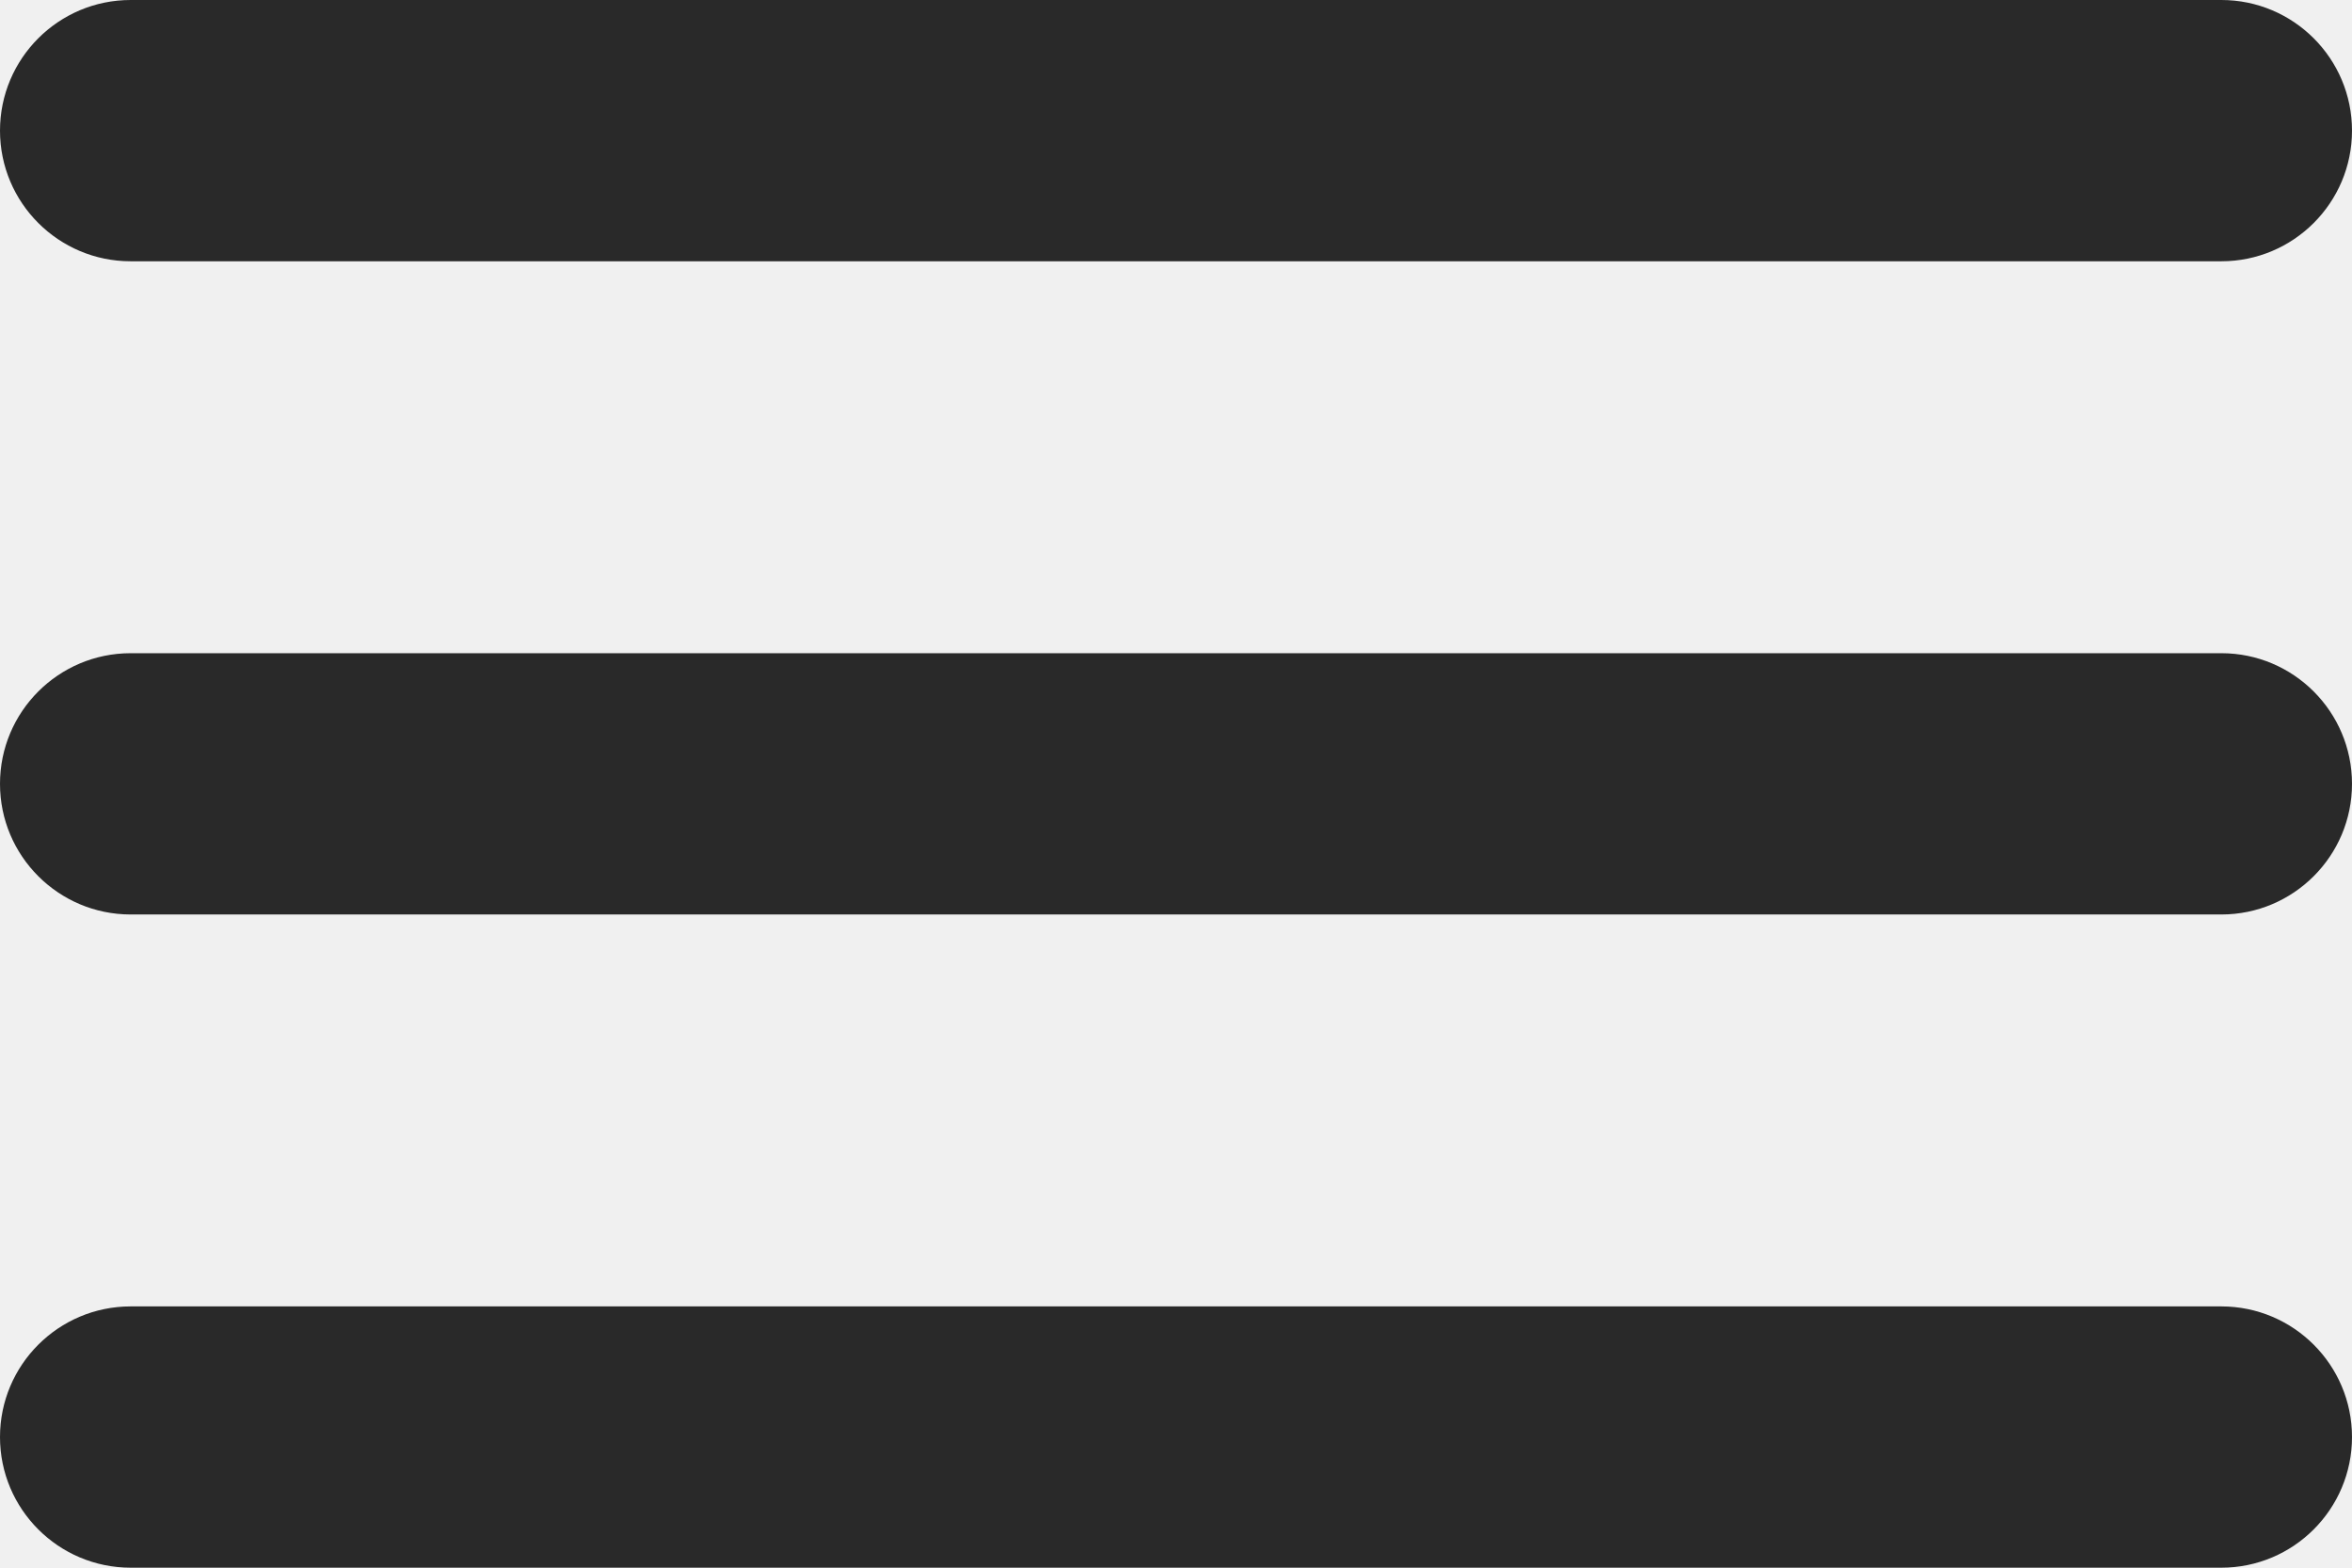
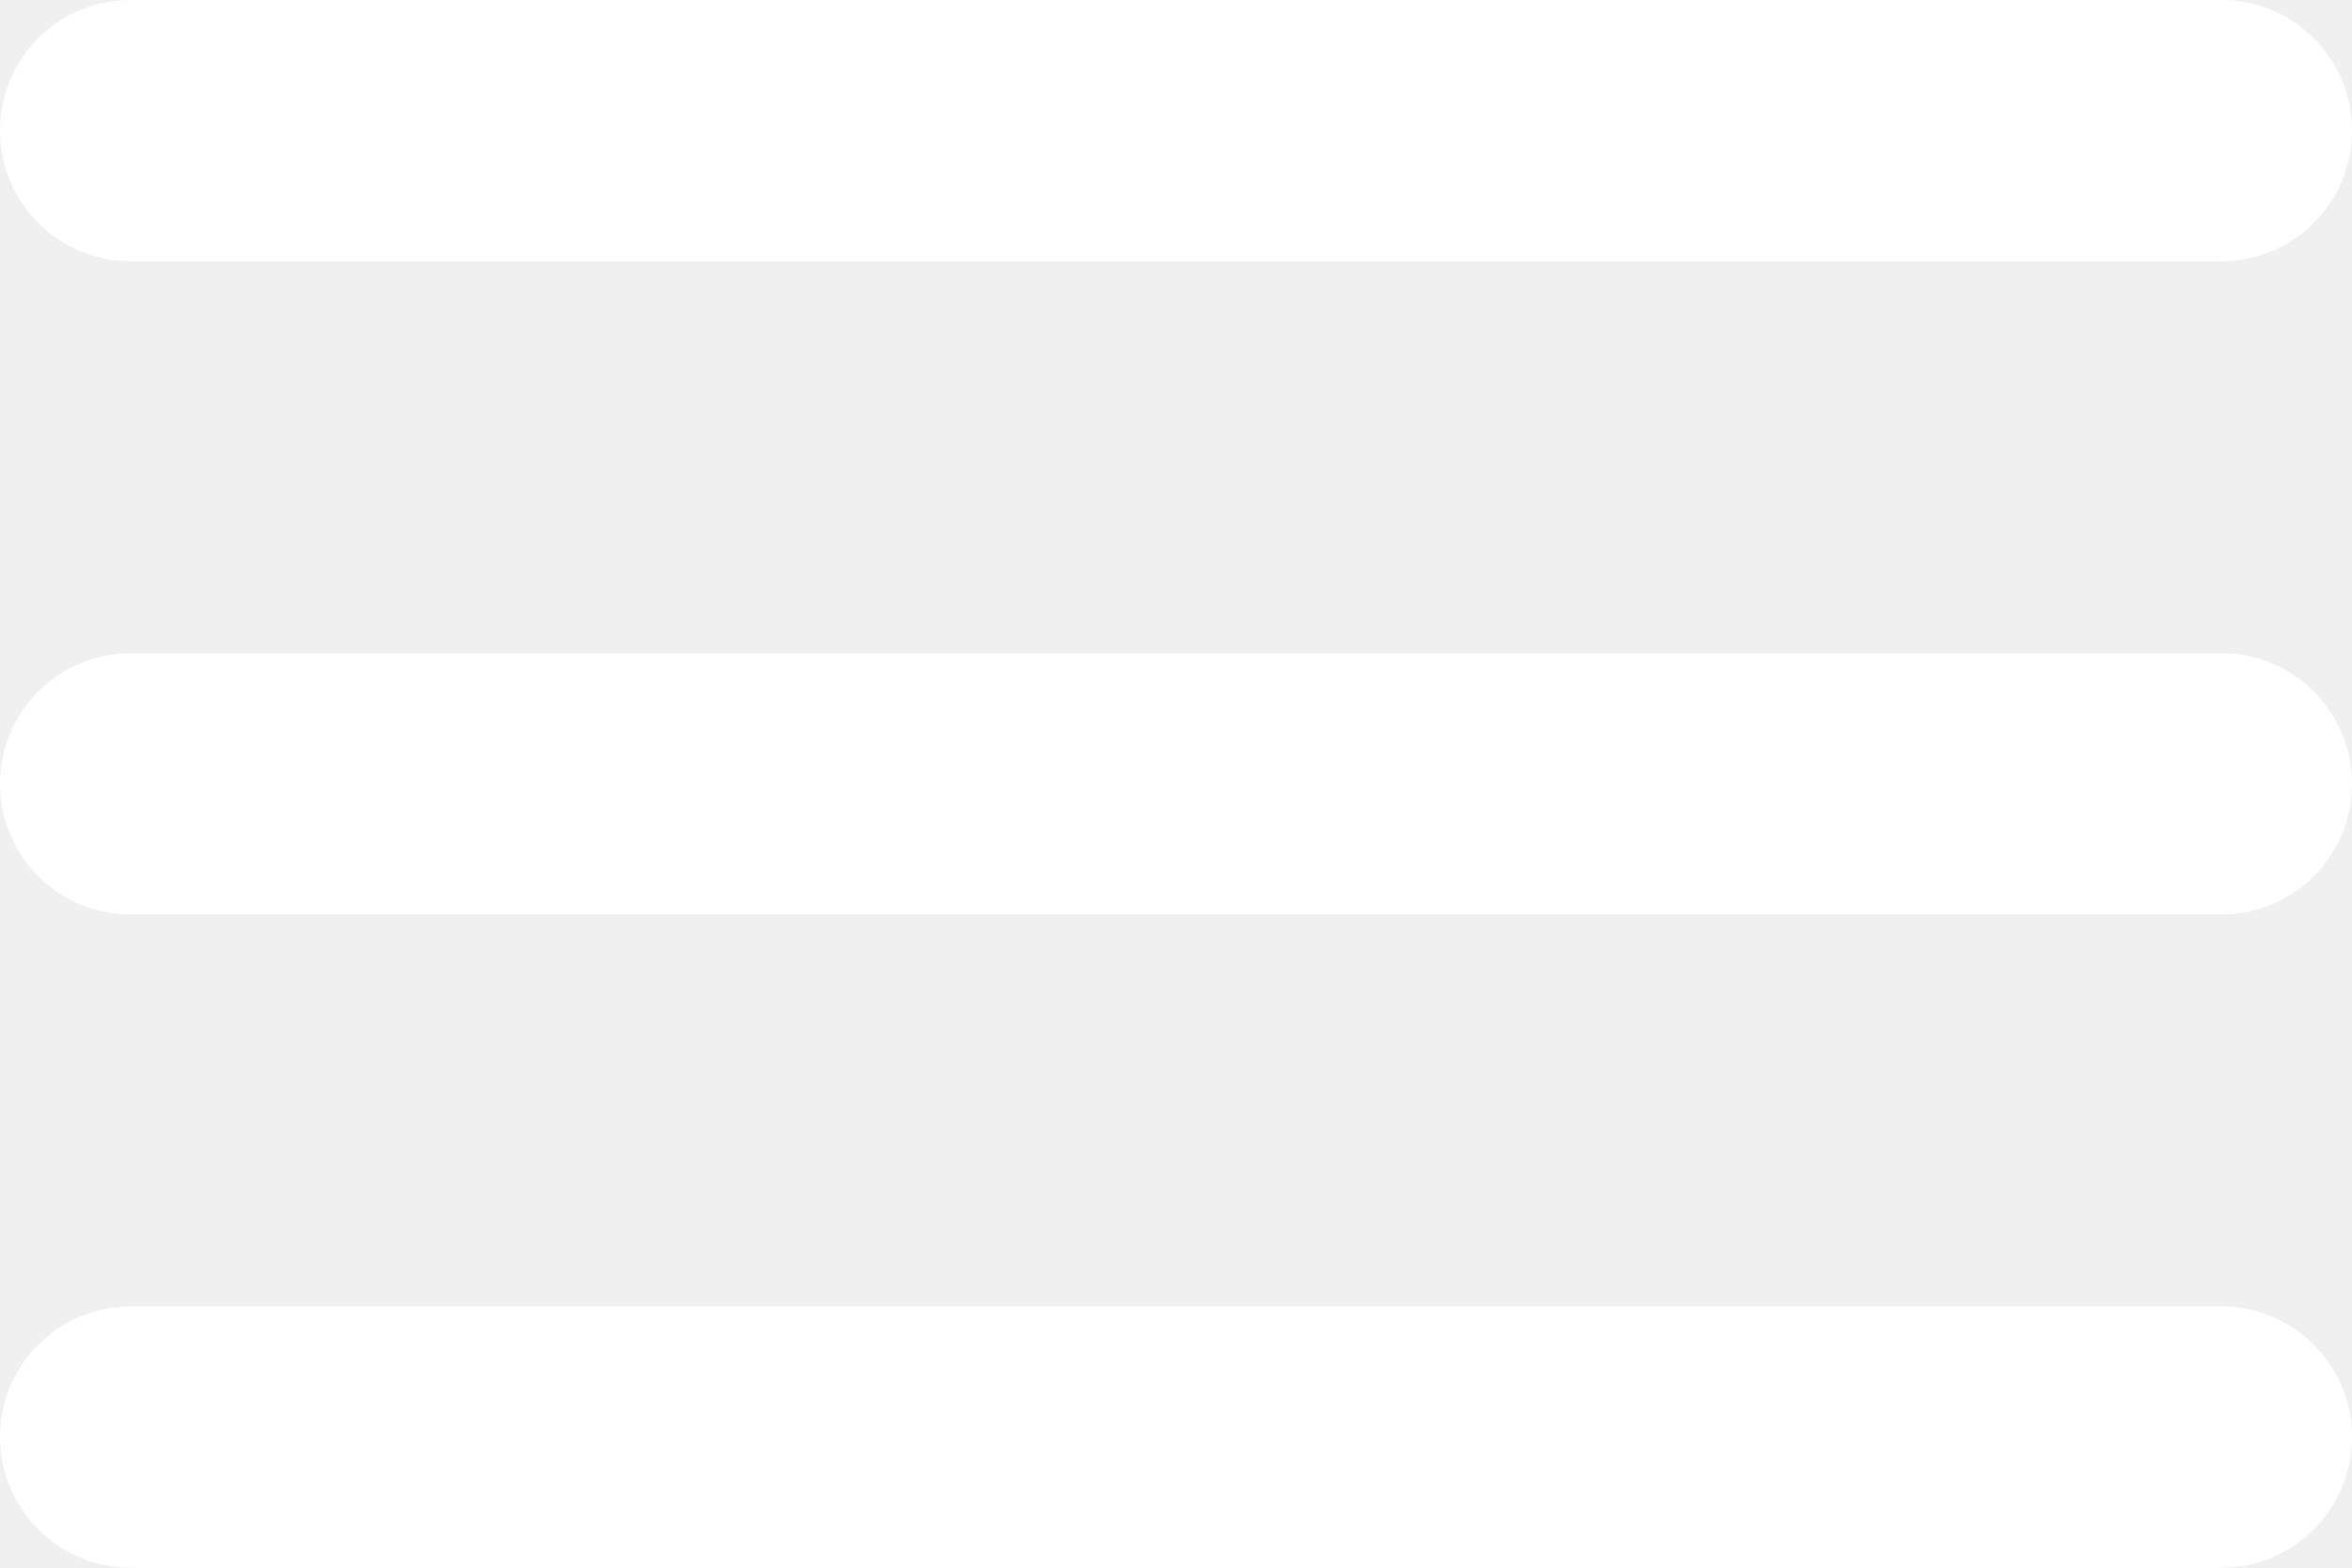
<svg xmlns="http://www.w3.org/2000/svg" width="18" height="12" viewBox="0 0 18 12" fill="none">
-   <path d="M0 11C0 11.552 0.448 12 1 12H17C17.552 12 18 11.552 18 11C18 10.448 17.552 10 17 10H1C0.448 10 0 10.448 0 11ZM0 6C0 6.552 0.448 7 1 7H17C17.552 7 18 6.552 18 6C18 5.448 17.552 5 17 5H1C0.448 5 0 5.448 0 6ZM1 0C0.448 0 0 0.448 0 1C0 1.552 0.448 2 1 2H17C17.552 2 18 1.552 18 1C18 0.448 17.552 0 17 0H1Z" fill="#292929" />
+   <path d="M0 11C0 11.552 0.448 12 1 12H17C17.552 12 18 11.552 18 11V11C18 10.448 17.552 10 17 10H1C0.448 10 0 10.448 0 11V11ZM0 6C0 6.552 0.448 7 1 7H17C17.552 7 18 6.552 18 6V6C18 5.448 17.552 5 17 5H1C0.448 5 0 5.448 0 6V6ZM1 0C0.448 0 0 0.448 0 1V1C0 1.552 0.448 2 1 2H17C17.552 2 18 1.552 18 1V1C18 0.448 17.552 0 17 0H1Z" fill="white" />
</svg>
